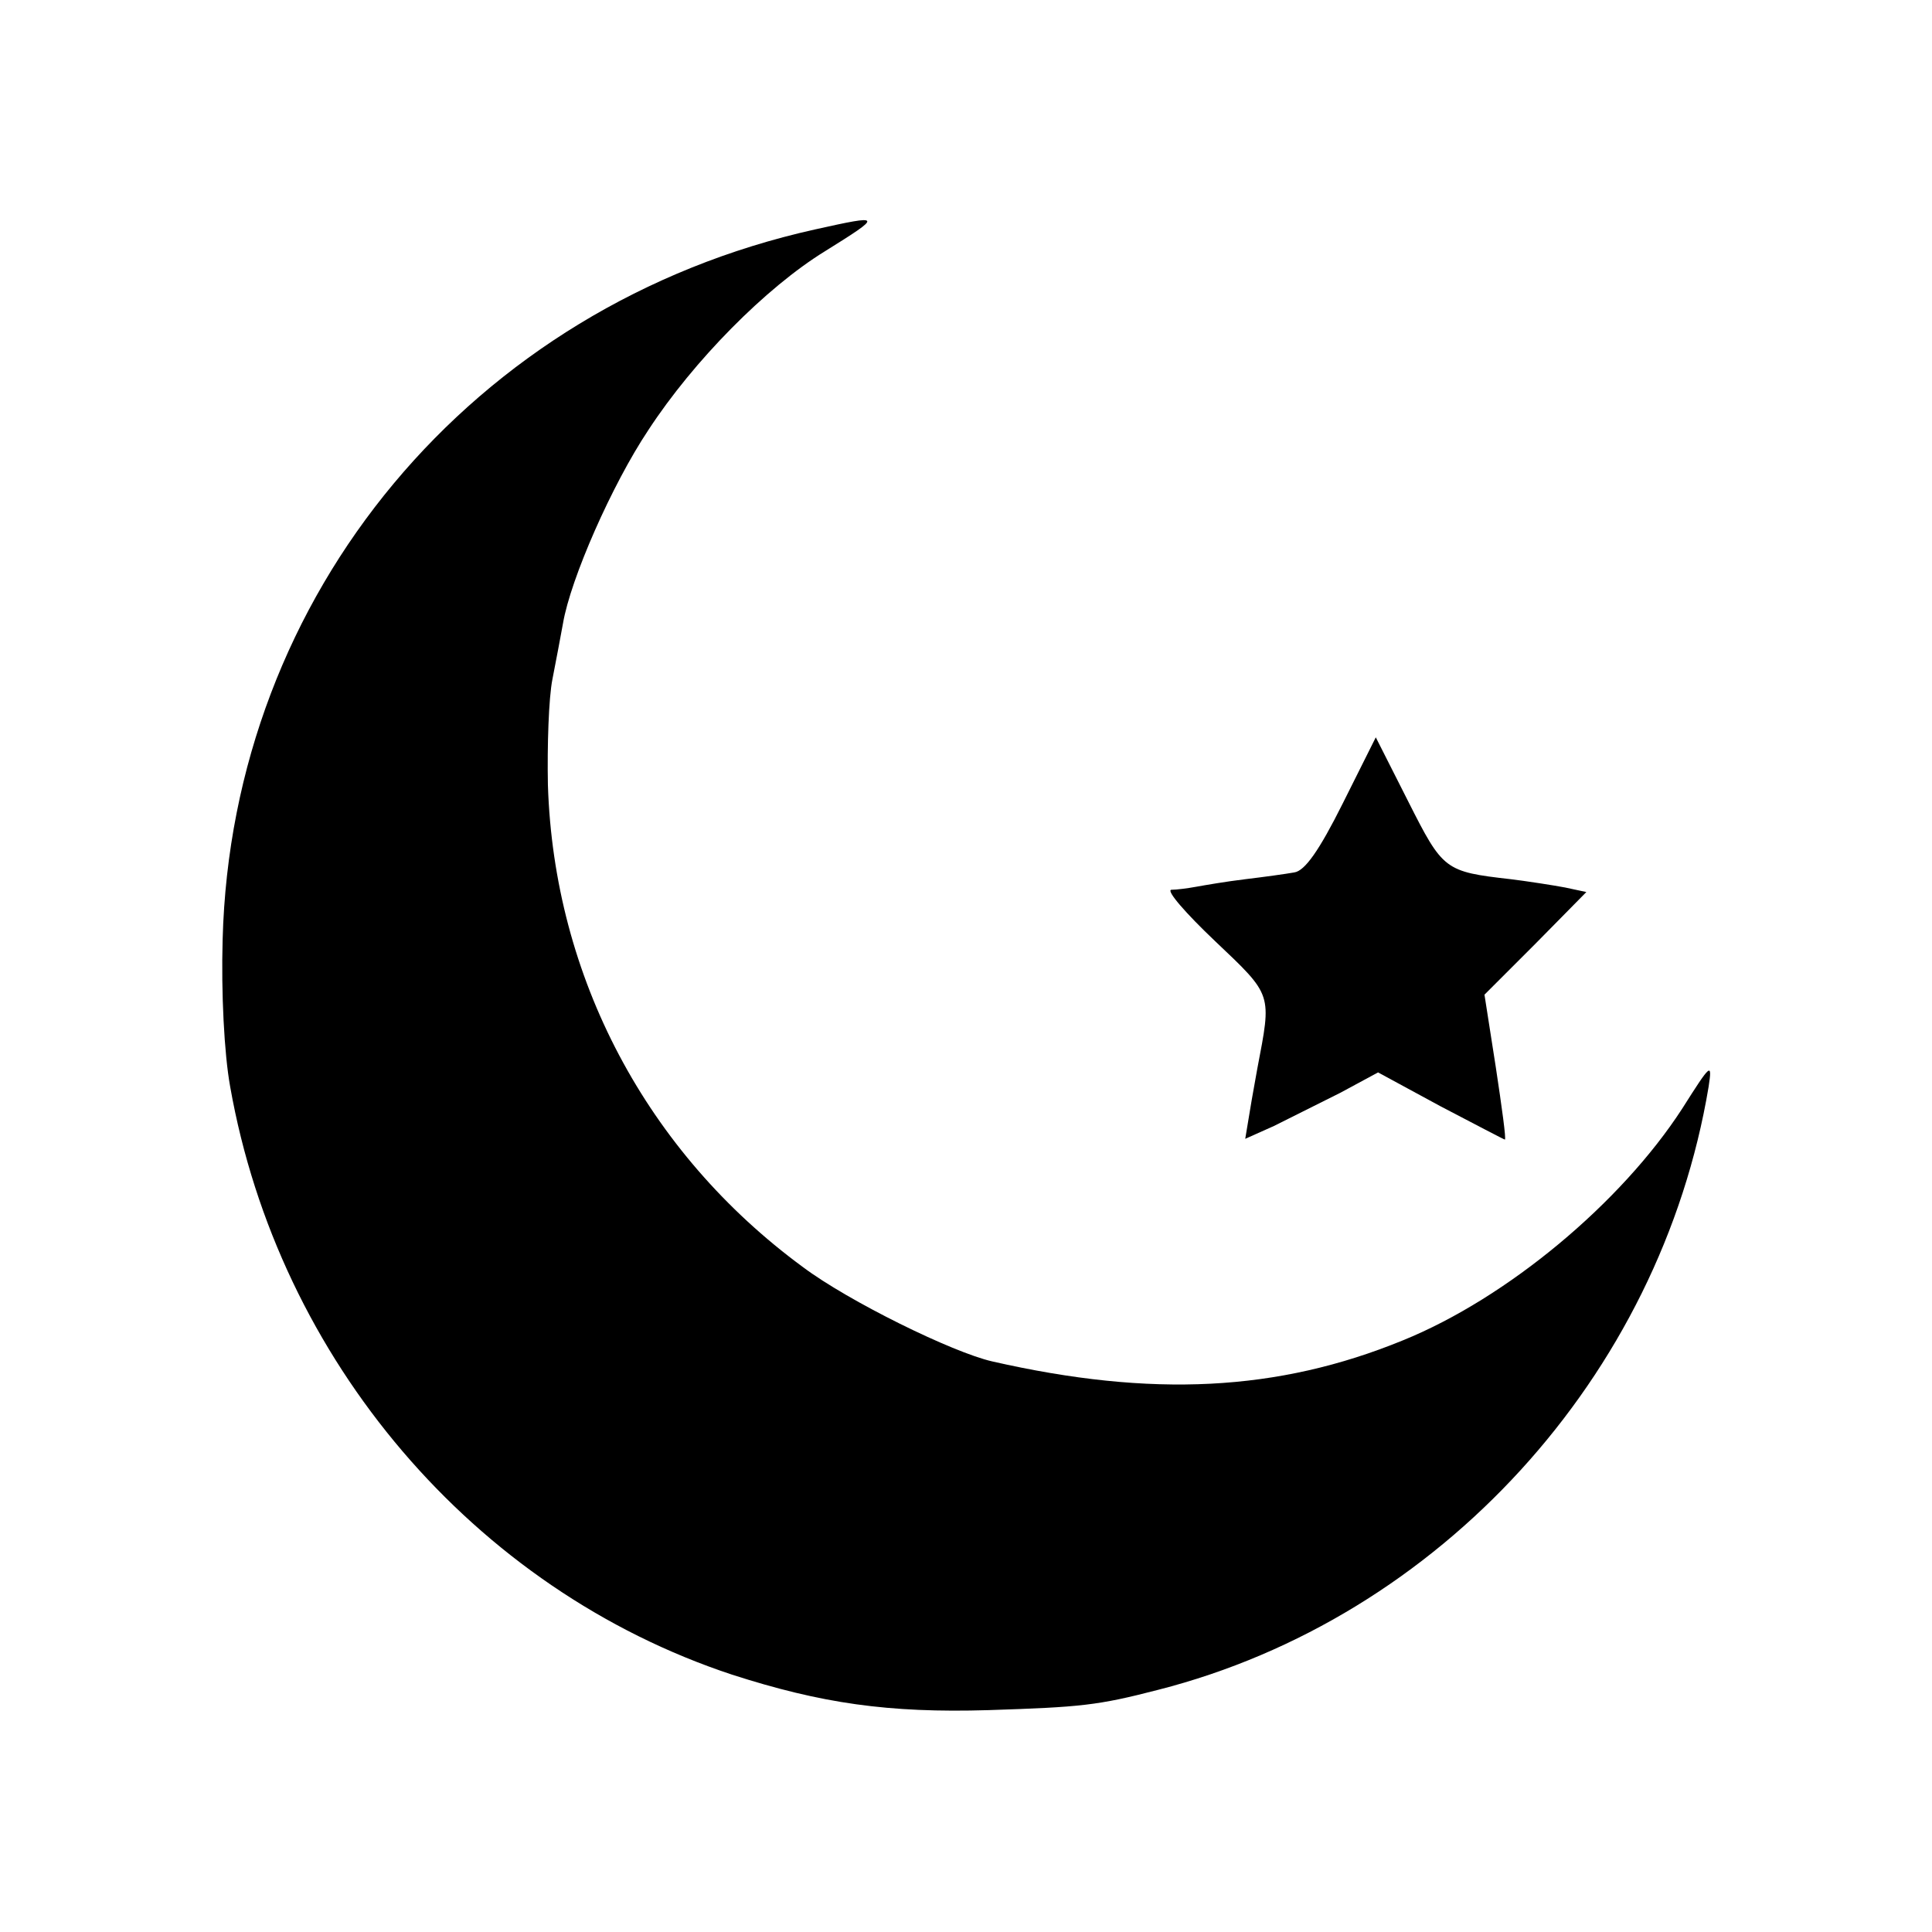
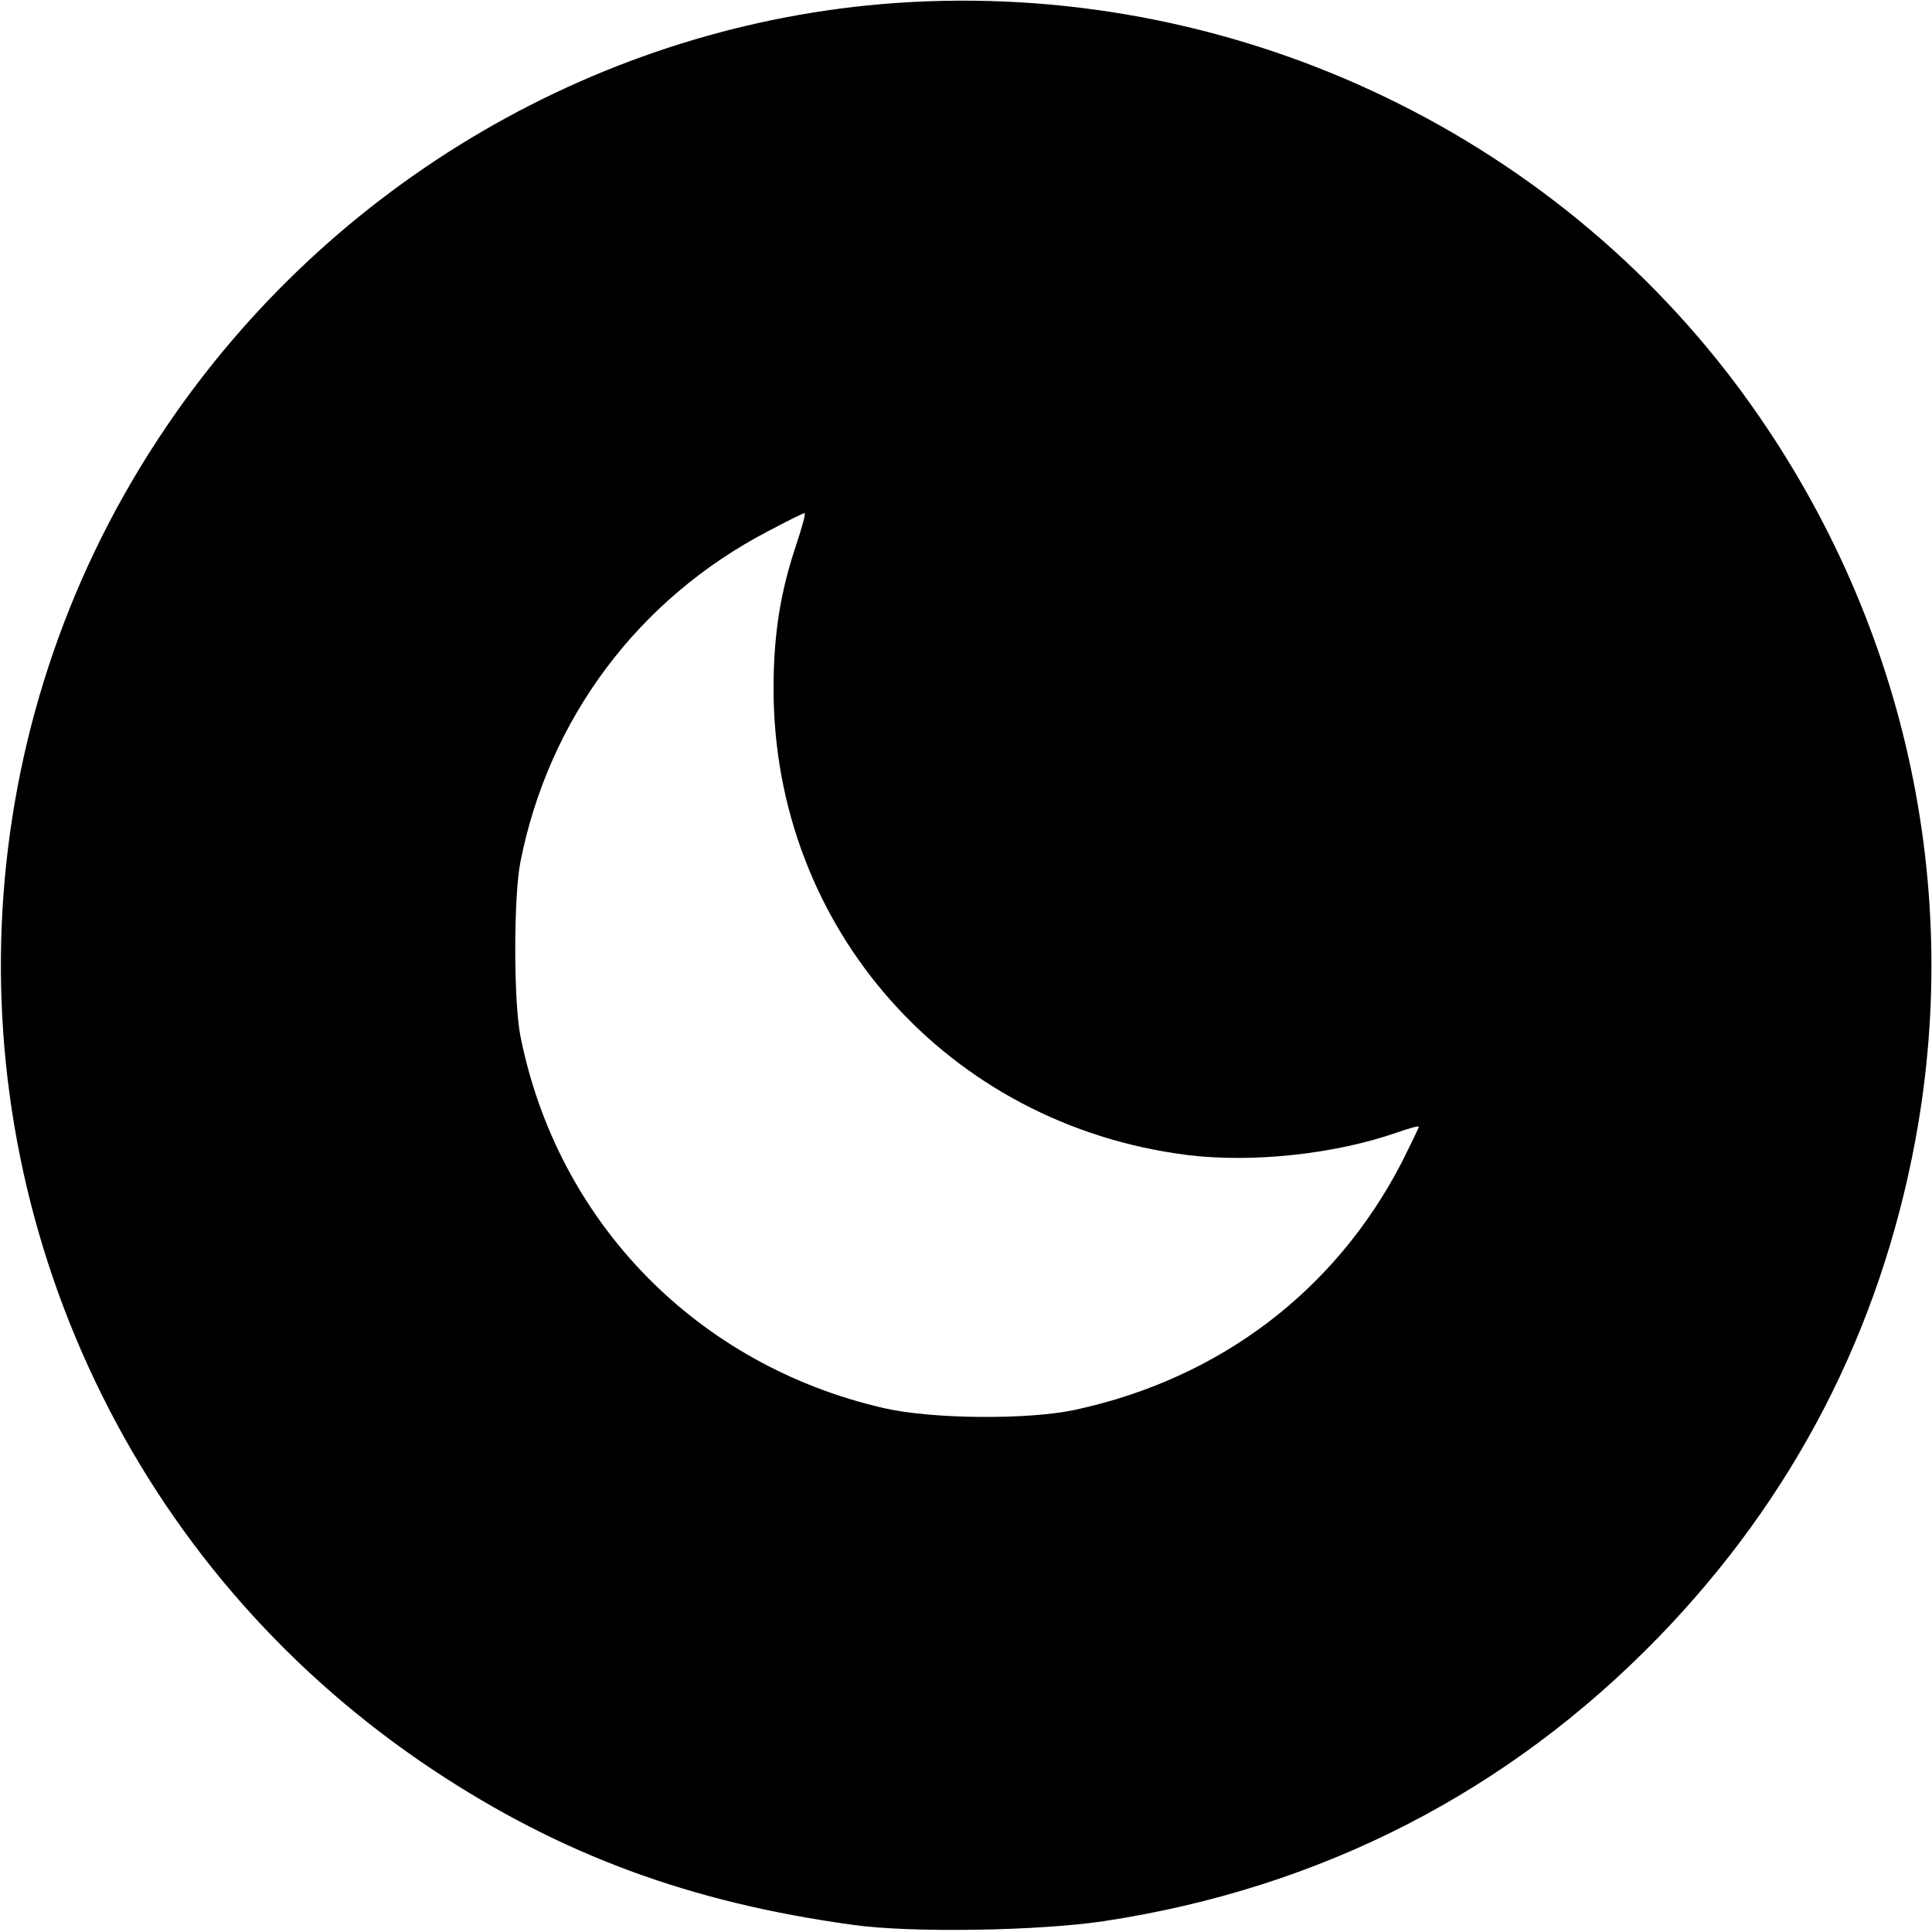
- <svg xmlns="http://www.w3.org/2000/svg" version="1.0" width="256pt" height="256pt" viewBox="0 0 256 256" preserveAspectRatio="xMidYMid meet">
-   <g transform="translate(0,256) scale(0.1,-0.1)" fill="#000000" stroke="none">
-     <path d="M1080 2256 c-454 -101 -773 -483 -785 -941 -2 -70 2 -151 10 -195 64 -362 323 -666 665 -779 118 -38 207 -51 340 -47 122 4 144 6 225 27 372 95 665 415 729 799 5 33 3 31 -35 -29 -81 -125 -232 -251 -370 -307 -166 -68 -333 -76 -544 -28 -53 12 -191 80 -251 125 -207 152 -330 384 -338 639 -1 52 1 115 6 140 5 25 11 58 14 74 10 59 65 184 113 256 60 92 156 189 234 237 77 48 77 49 -13 29z" />
-     <path d="M1779 1495 c-31 -62 -50 -89 -64 -91 -11 -2 -40 -6 -65 -9 -25 -3 -54 -8 -65 -10 -11 -2 -26 -4 -33 -4 -7 -1 19 -31 58 -68 77 -73 75 -69 56 -169 -2 -12 -7 -38 -10 -57 l-6 -36 38 17 c20 10 60 30 88 44 l50 27 83 -45 c46 -24 84 -44 85 -44 2 0 -4 43 -12 96 l-15 96 68 68 67 68 -28 6 c-16 3 -48 8 -72 11 -88 10 -90 12 -136 103 l-43 85 -44 -88z" />
+ <svg xmlns="http://www.w3.org/2000/svg" version="1.0" width="512pt" height="512pt" viewBox="0 0 512 512" preserveAspectRatio="xMidYMid meet">
+   <g transform="translate(0,512) scale(0.1,-0.1)" fill="#000000" stroke="none">
+     <path d="M2335 5109 c-774 -67 -1486 -495 -1917 -1154 -496 -756 -552 -1720 -147 -2534 199 -401 500 -741 876 -991 339 -225 682 -352 1113 -411 154 -22 496 -16 667 10 573 87 1070 342 1468 752 358 369 587 812 681 1318 130 702 -41 1422 -474 2001 -525 700 -1388 1084 -2267 1009z m-226 -1436 c-41 -123 -59 -235 -59 -378 0 -635 462 -1156 1097 -1236 172 -21 390 2 556 60 31 11 57 18 57 15 0 -3 -21 -46 -46 -96 -176 -339 -481 -571 -864 -654 -123 -27 -380 -25 -506 4 -496 113 -867 493 -965 987 -18 92 -18 368 0 460 75 381 313 698 656 877 49 26 93 48 97 48 4 0 -7 -39 -23 -87z" />
  </g>
</svg>
